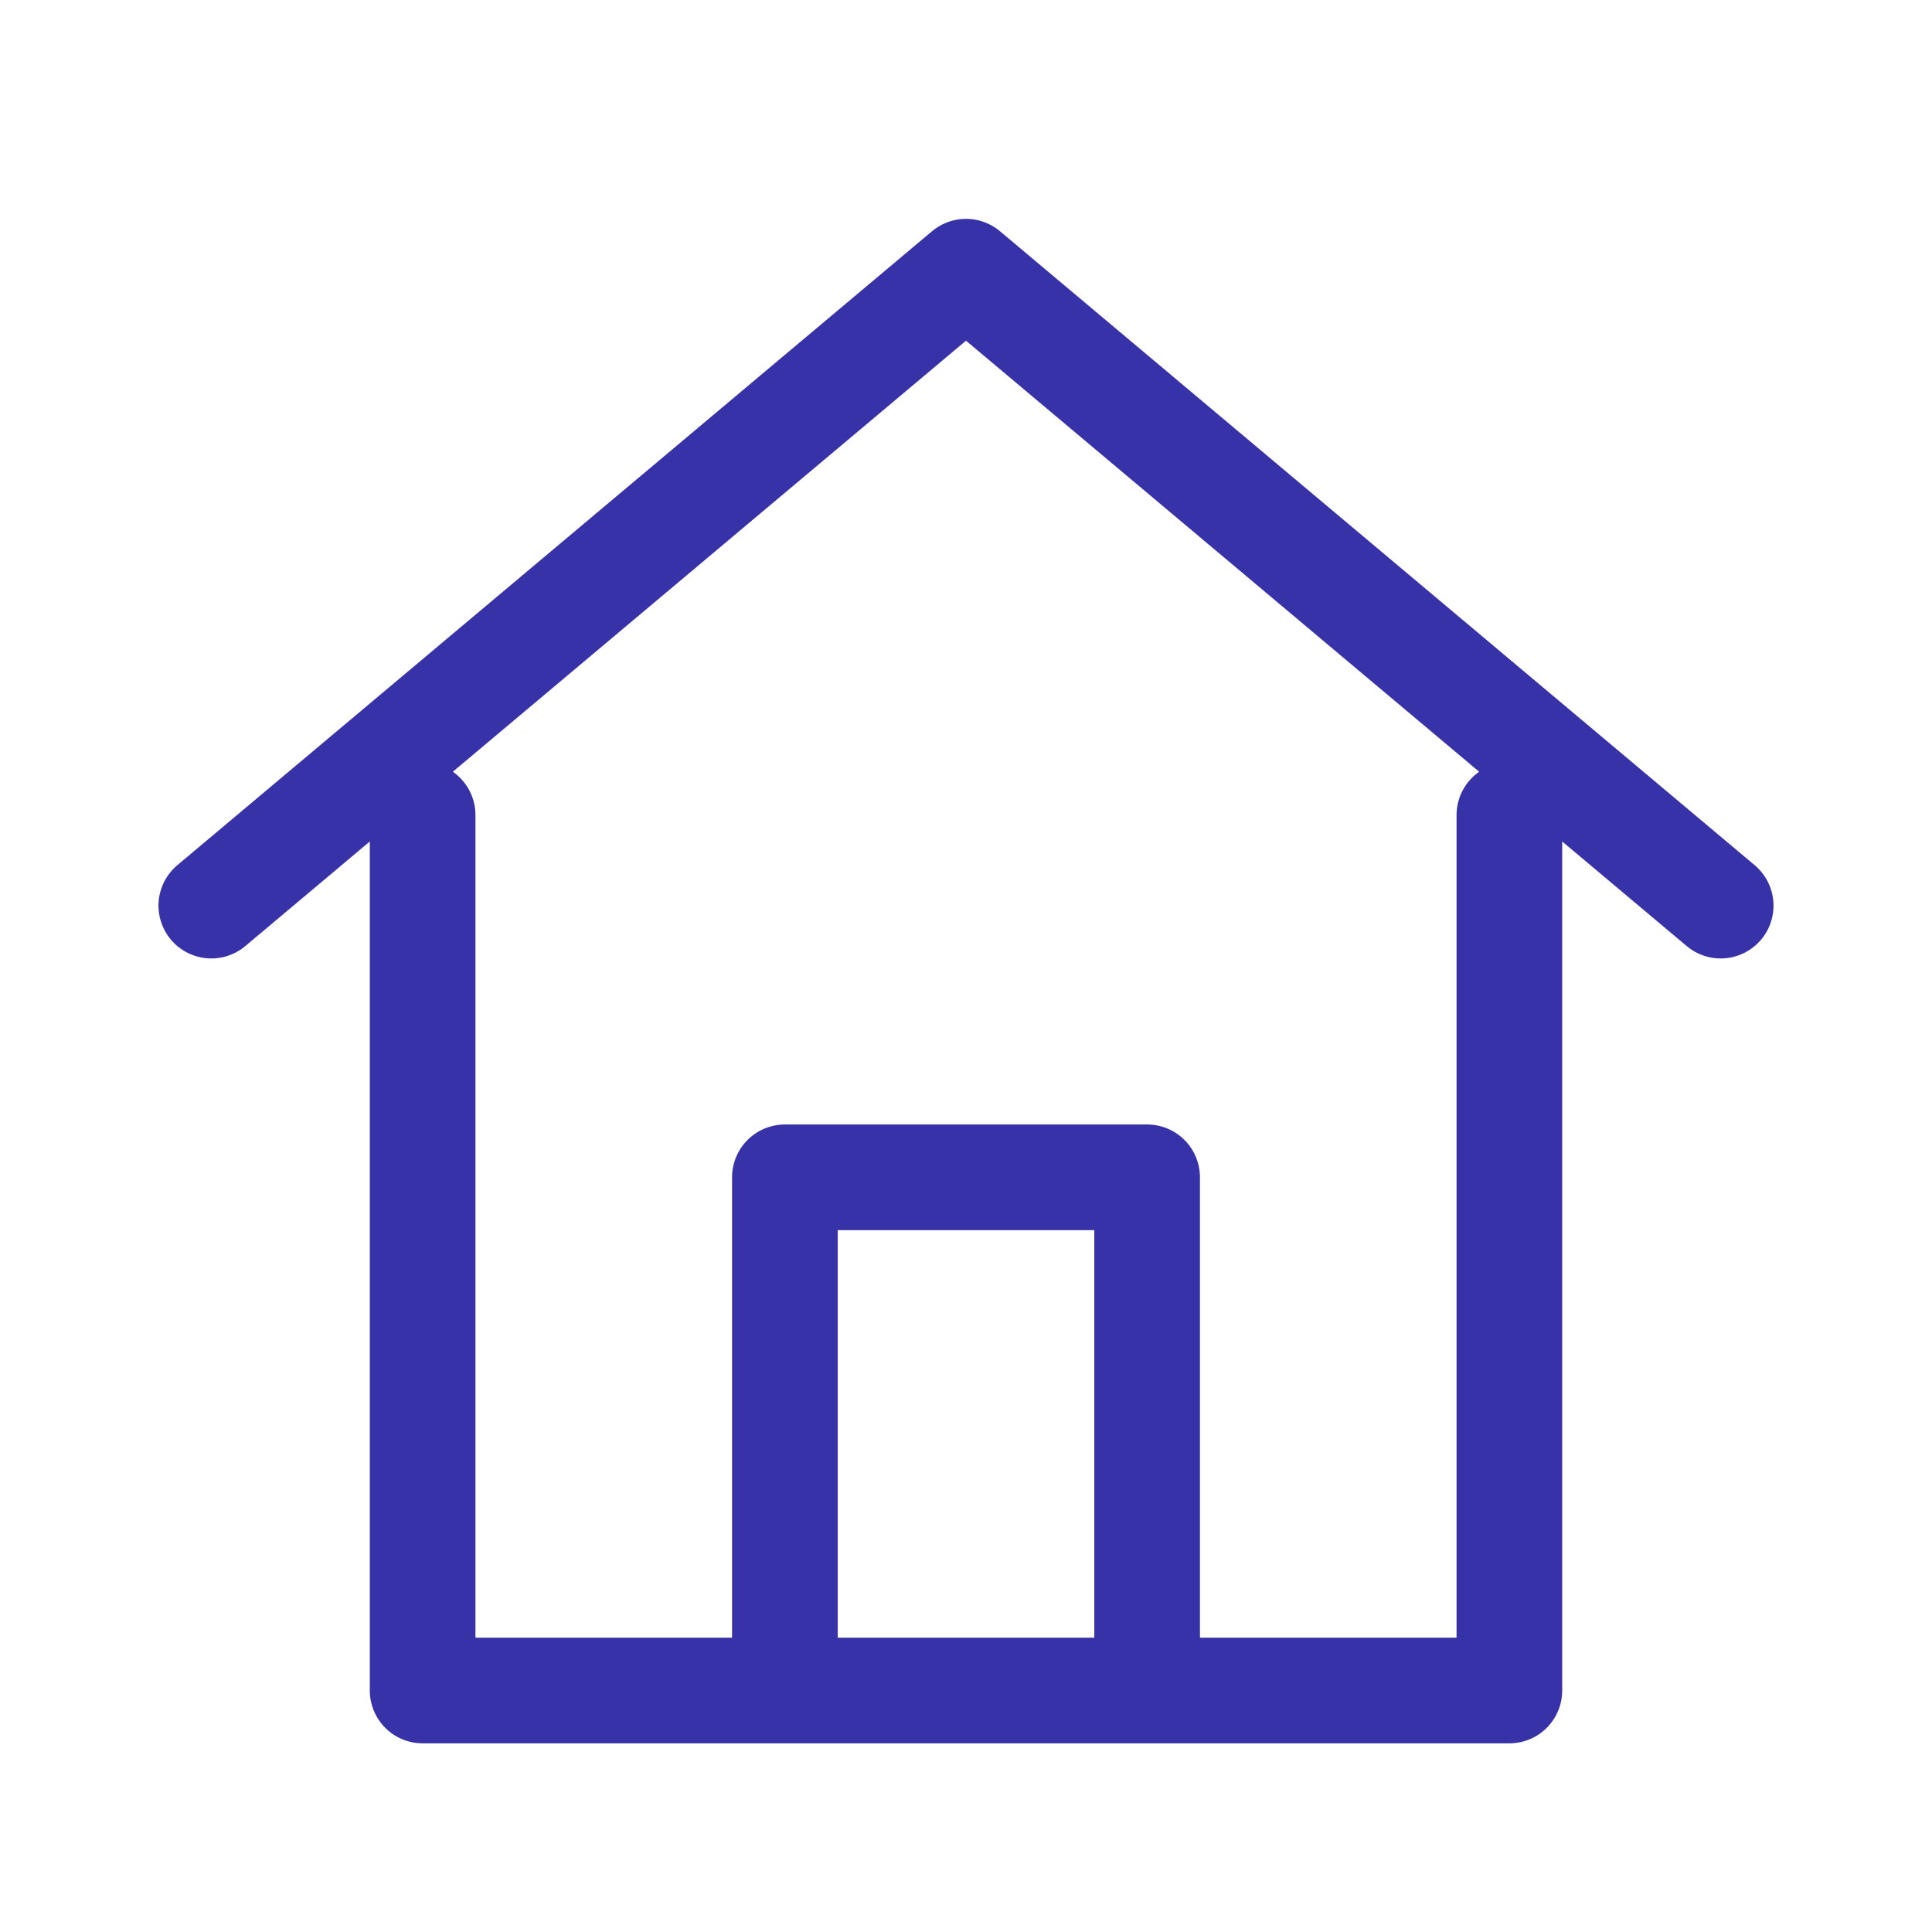
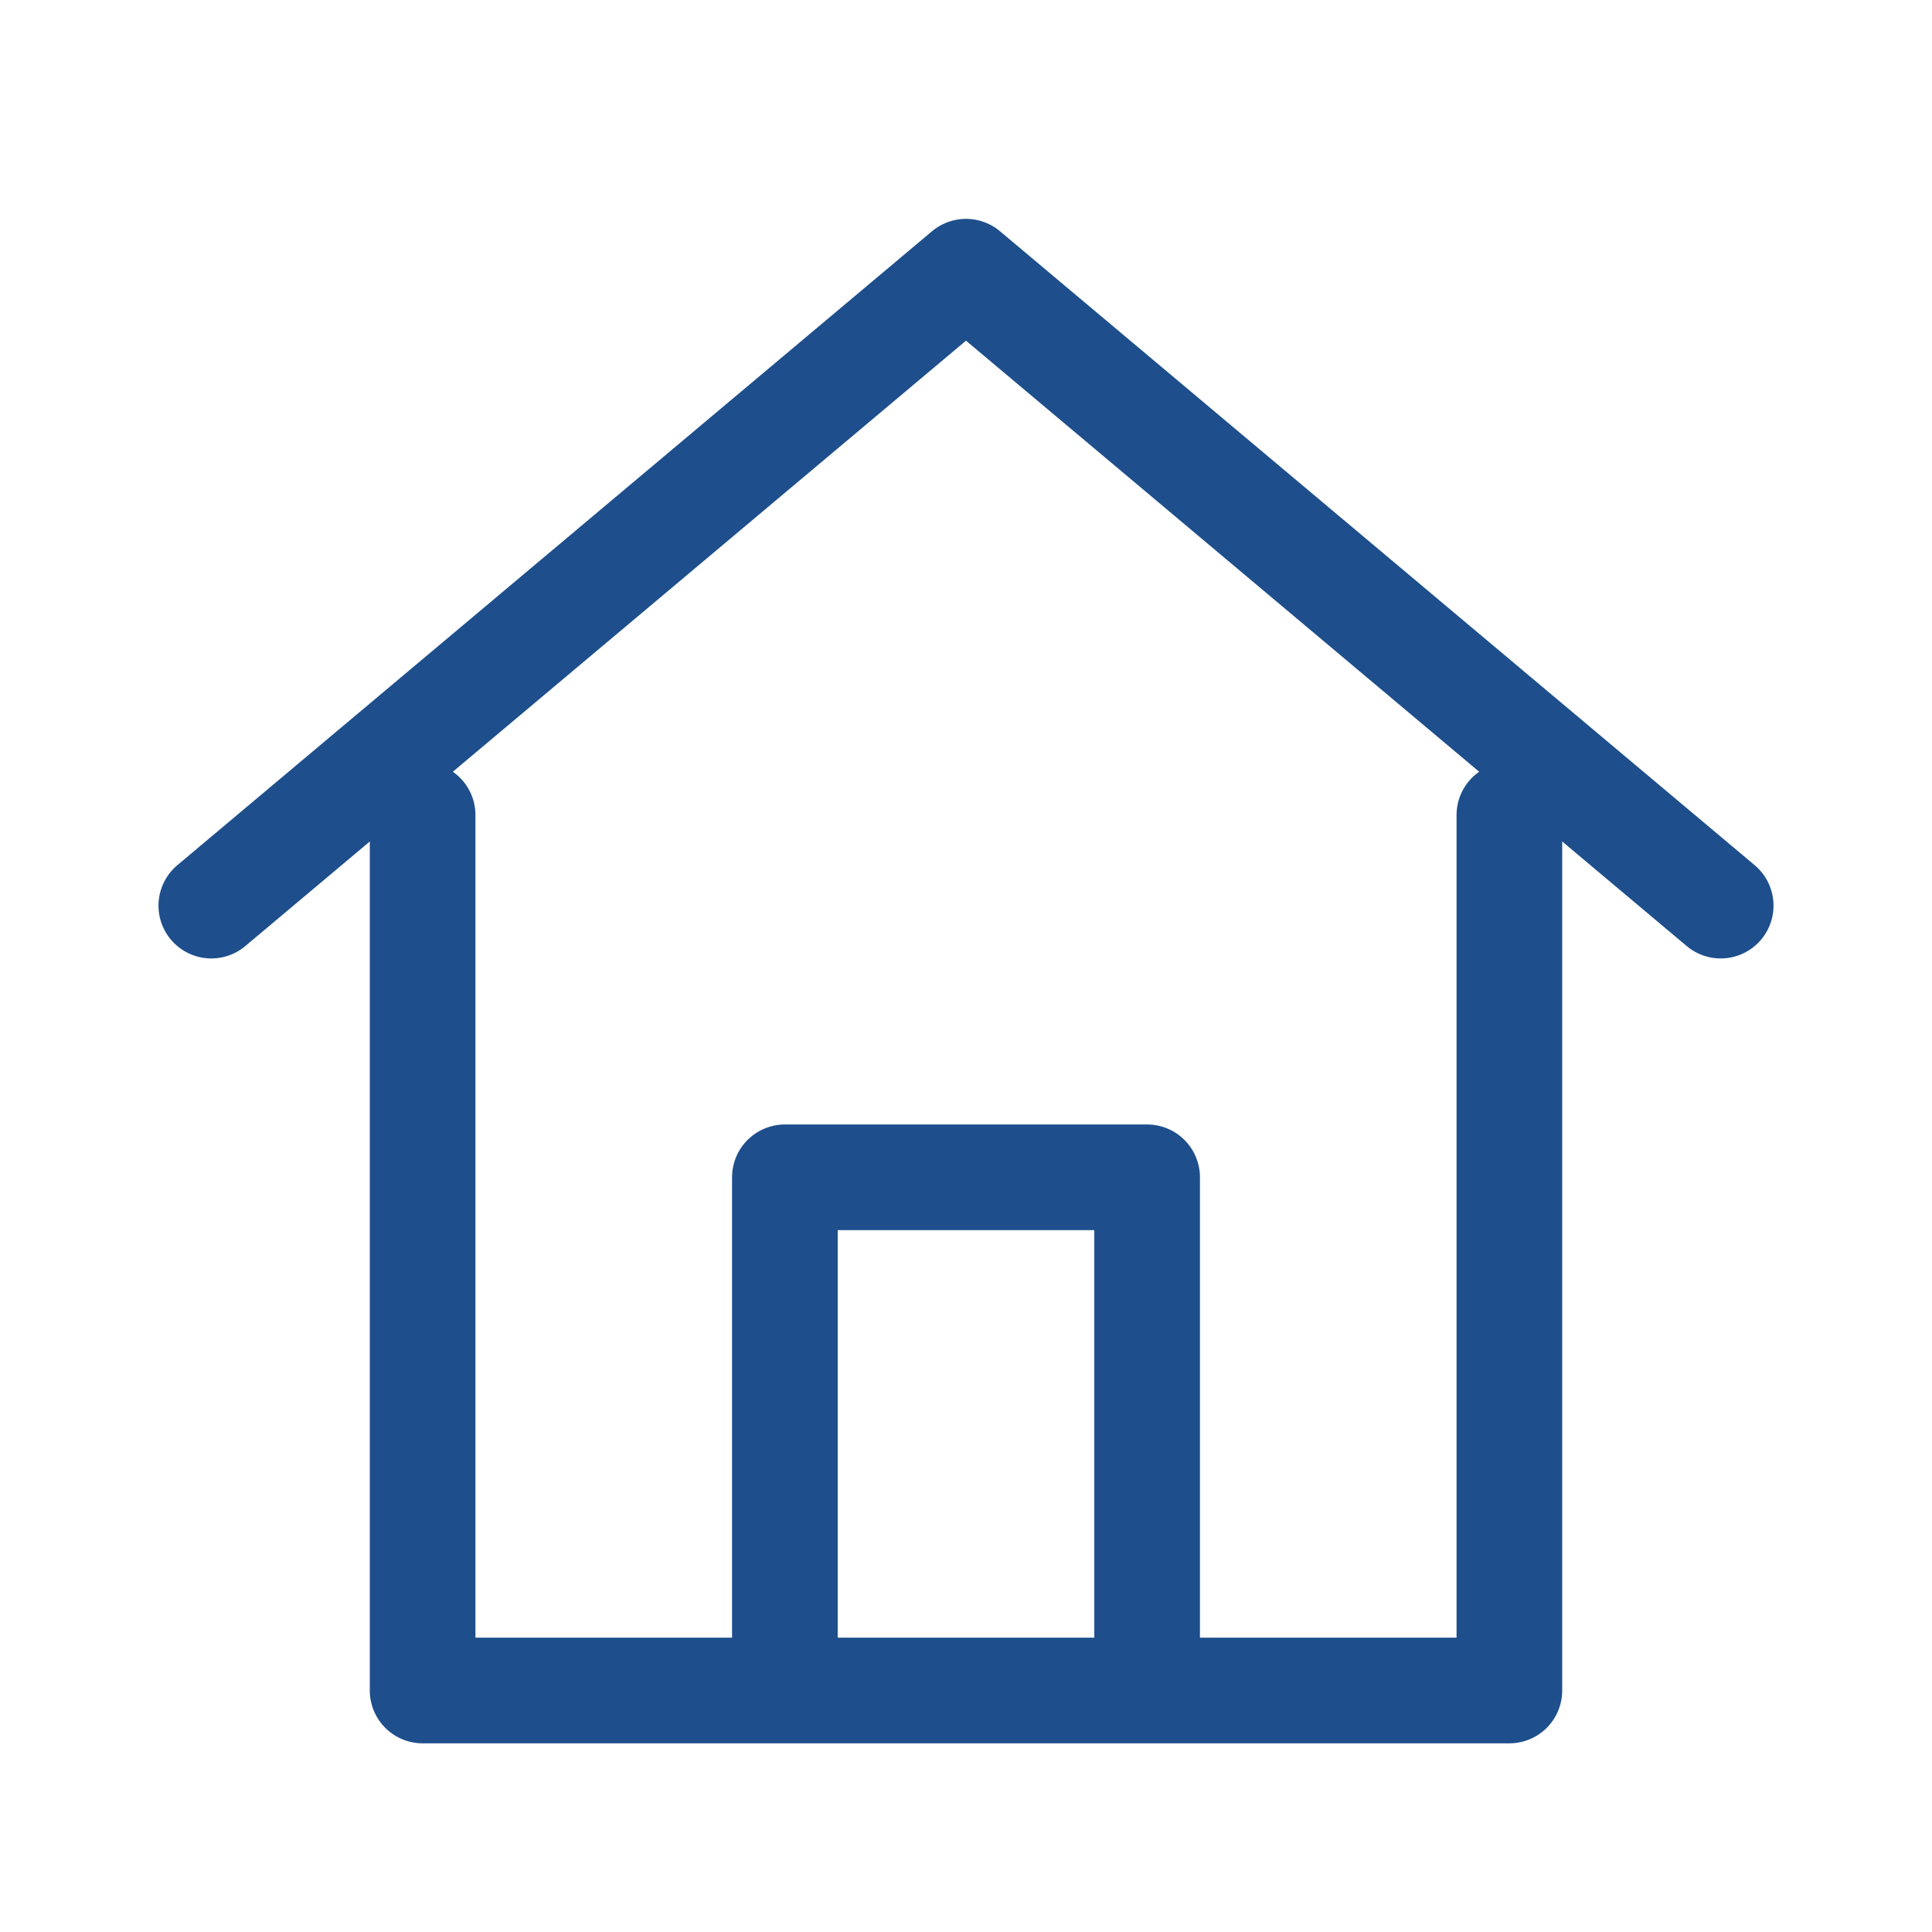
<svg xmlns="http://www.w3.org/2000/svg" viewBox="0 0 64 64">
-   <g fill="none" stroke="#3832A8" stroke-width="3.5" stroke-linecap="round" stroke-linejoin="round">
+   <g fill="none" stroke="#1E4F8C" stroke-width="3.5" stroke-linecap="round" stroke-linejoin="round">
    <path d="M7 30L32 9l25 21M14 27v29h36V27M26 56V39h12v17" />
  </g>
</svg>
